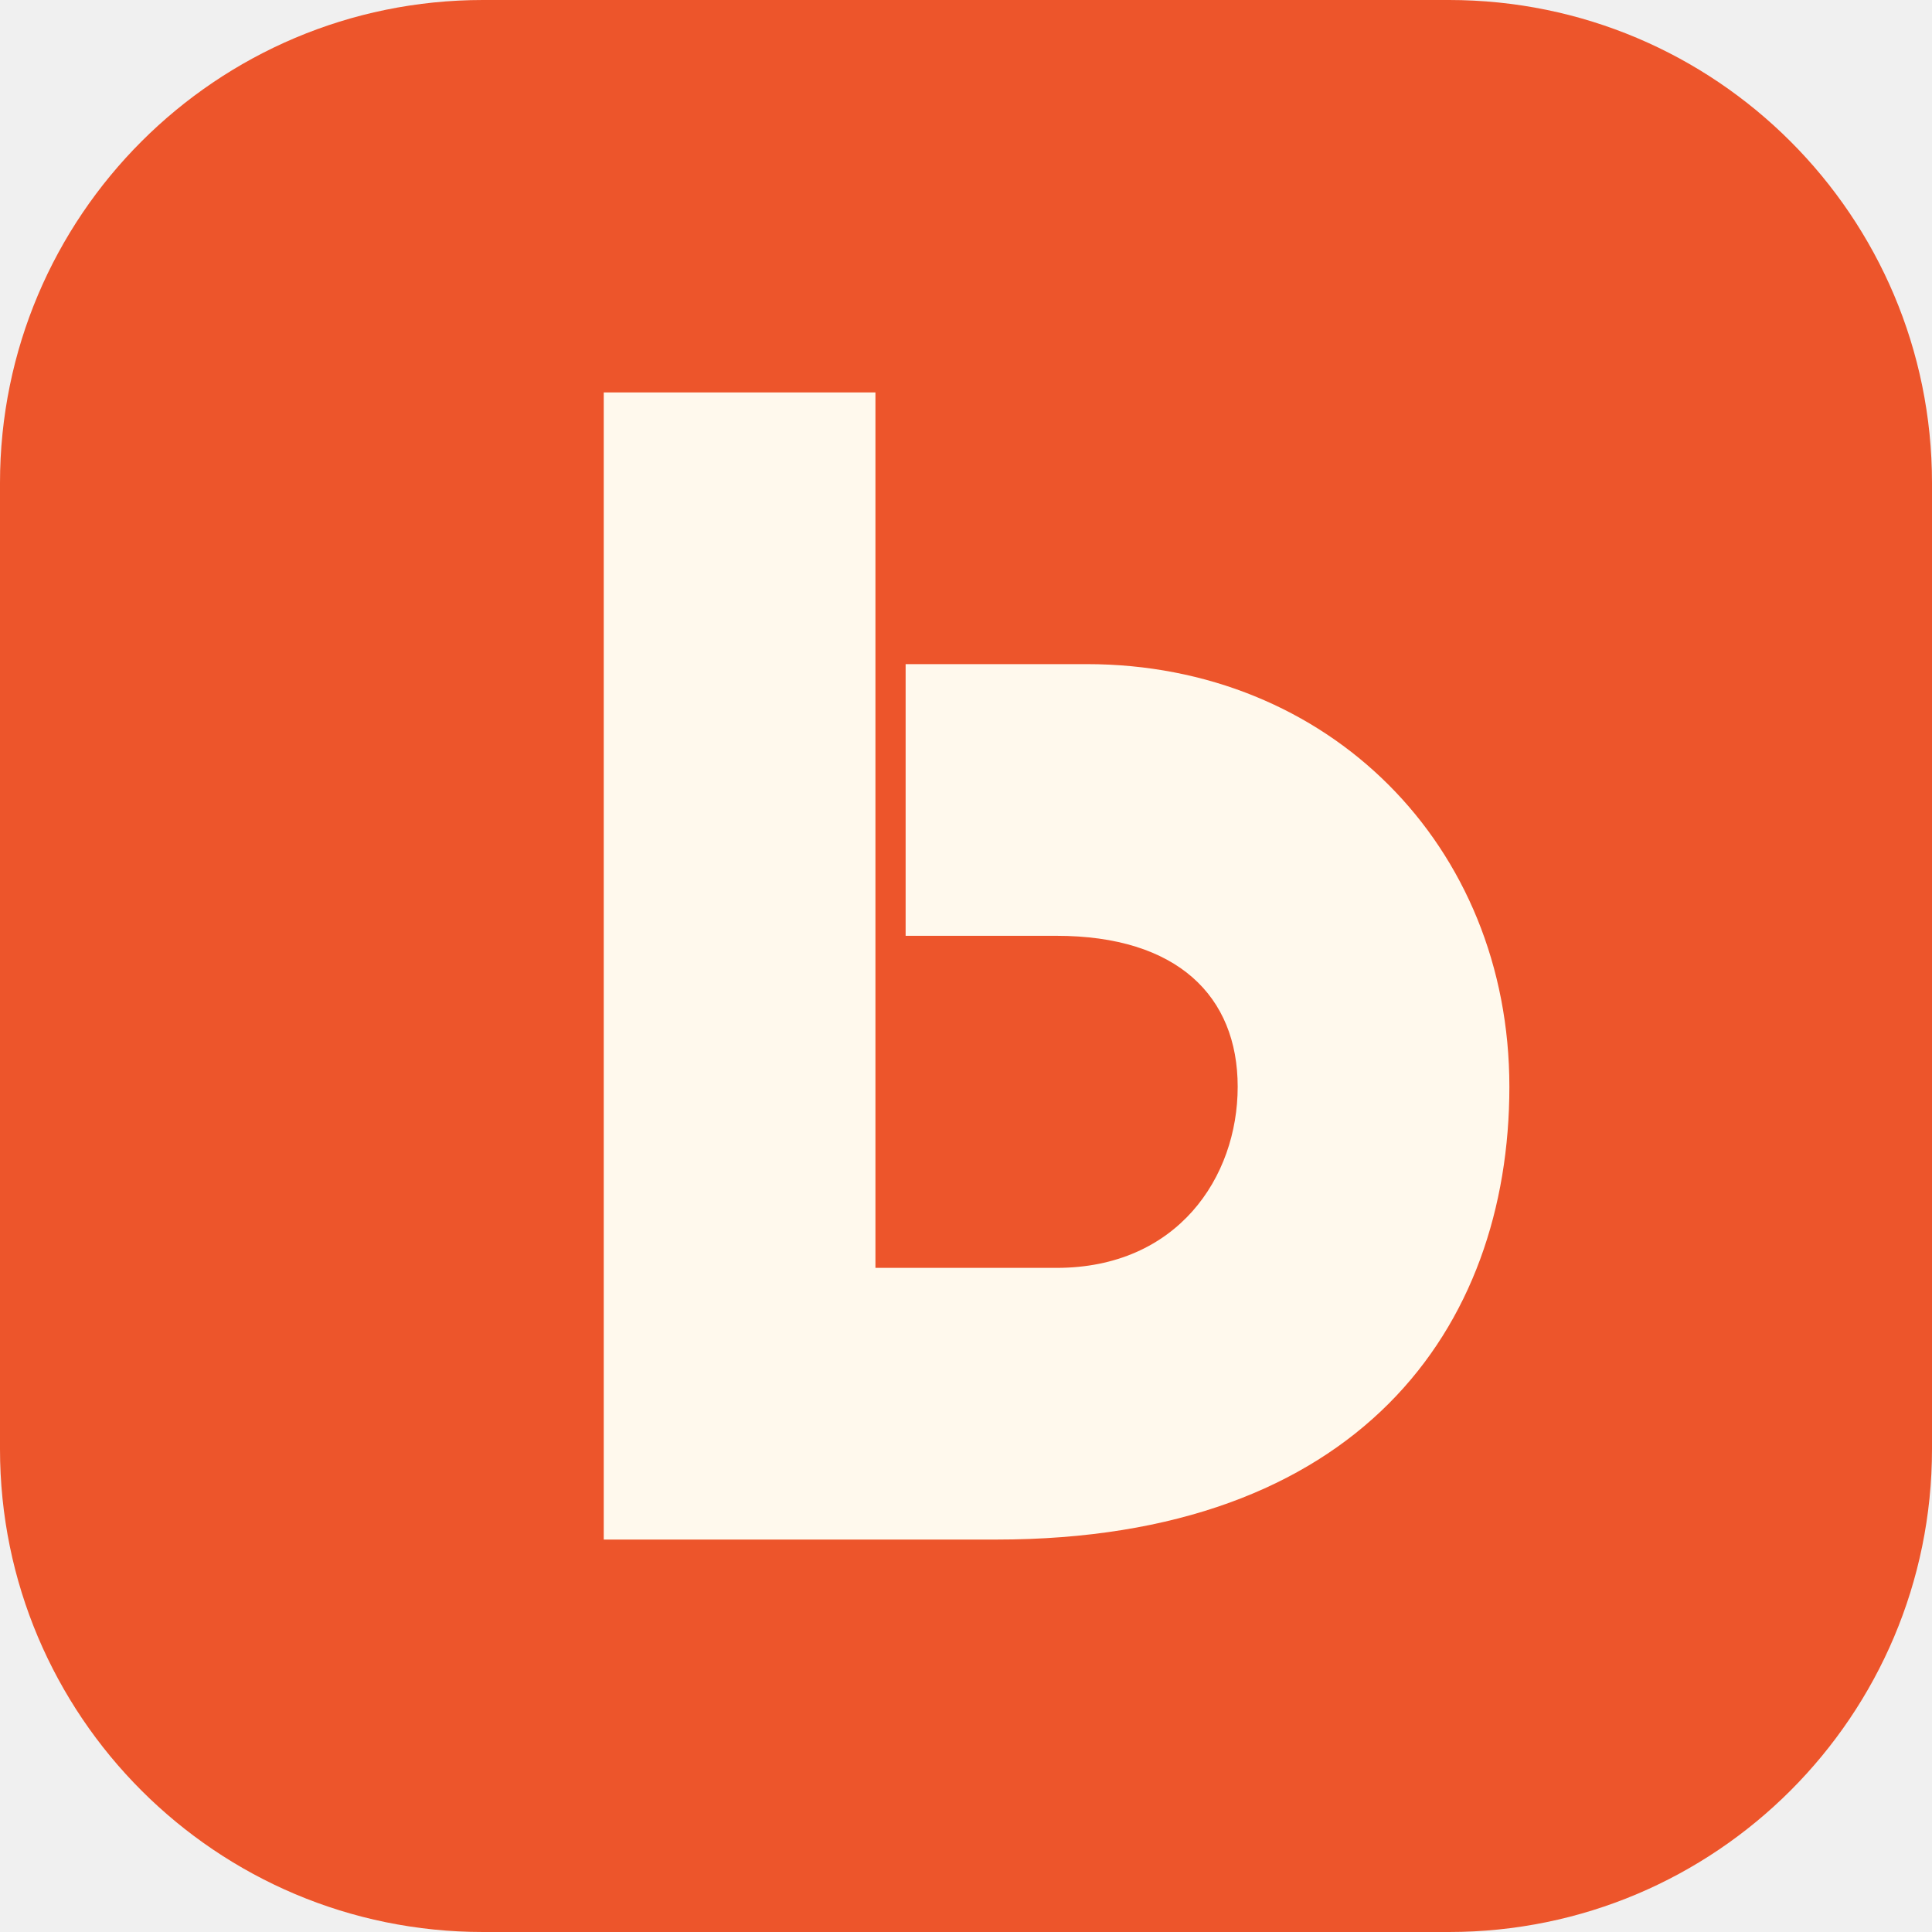
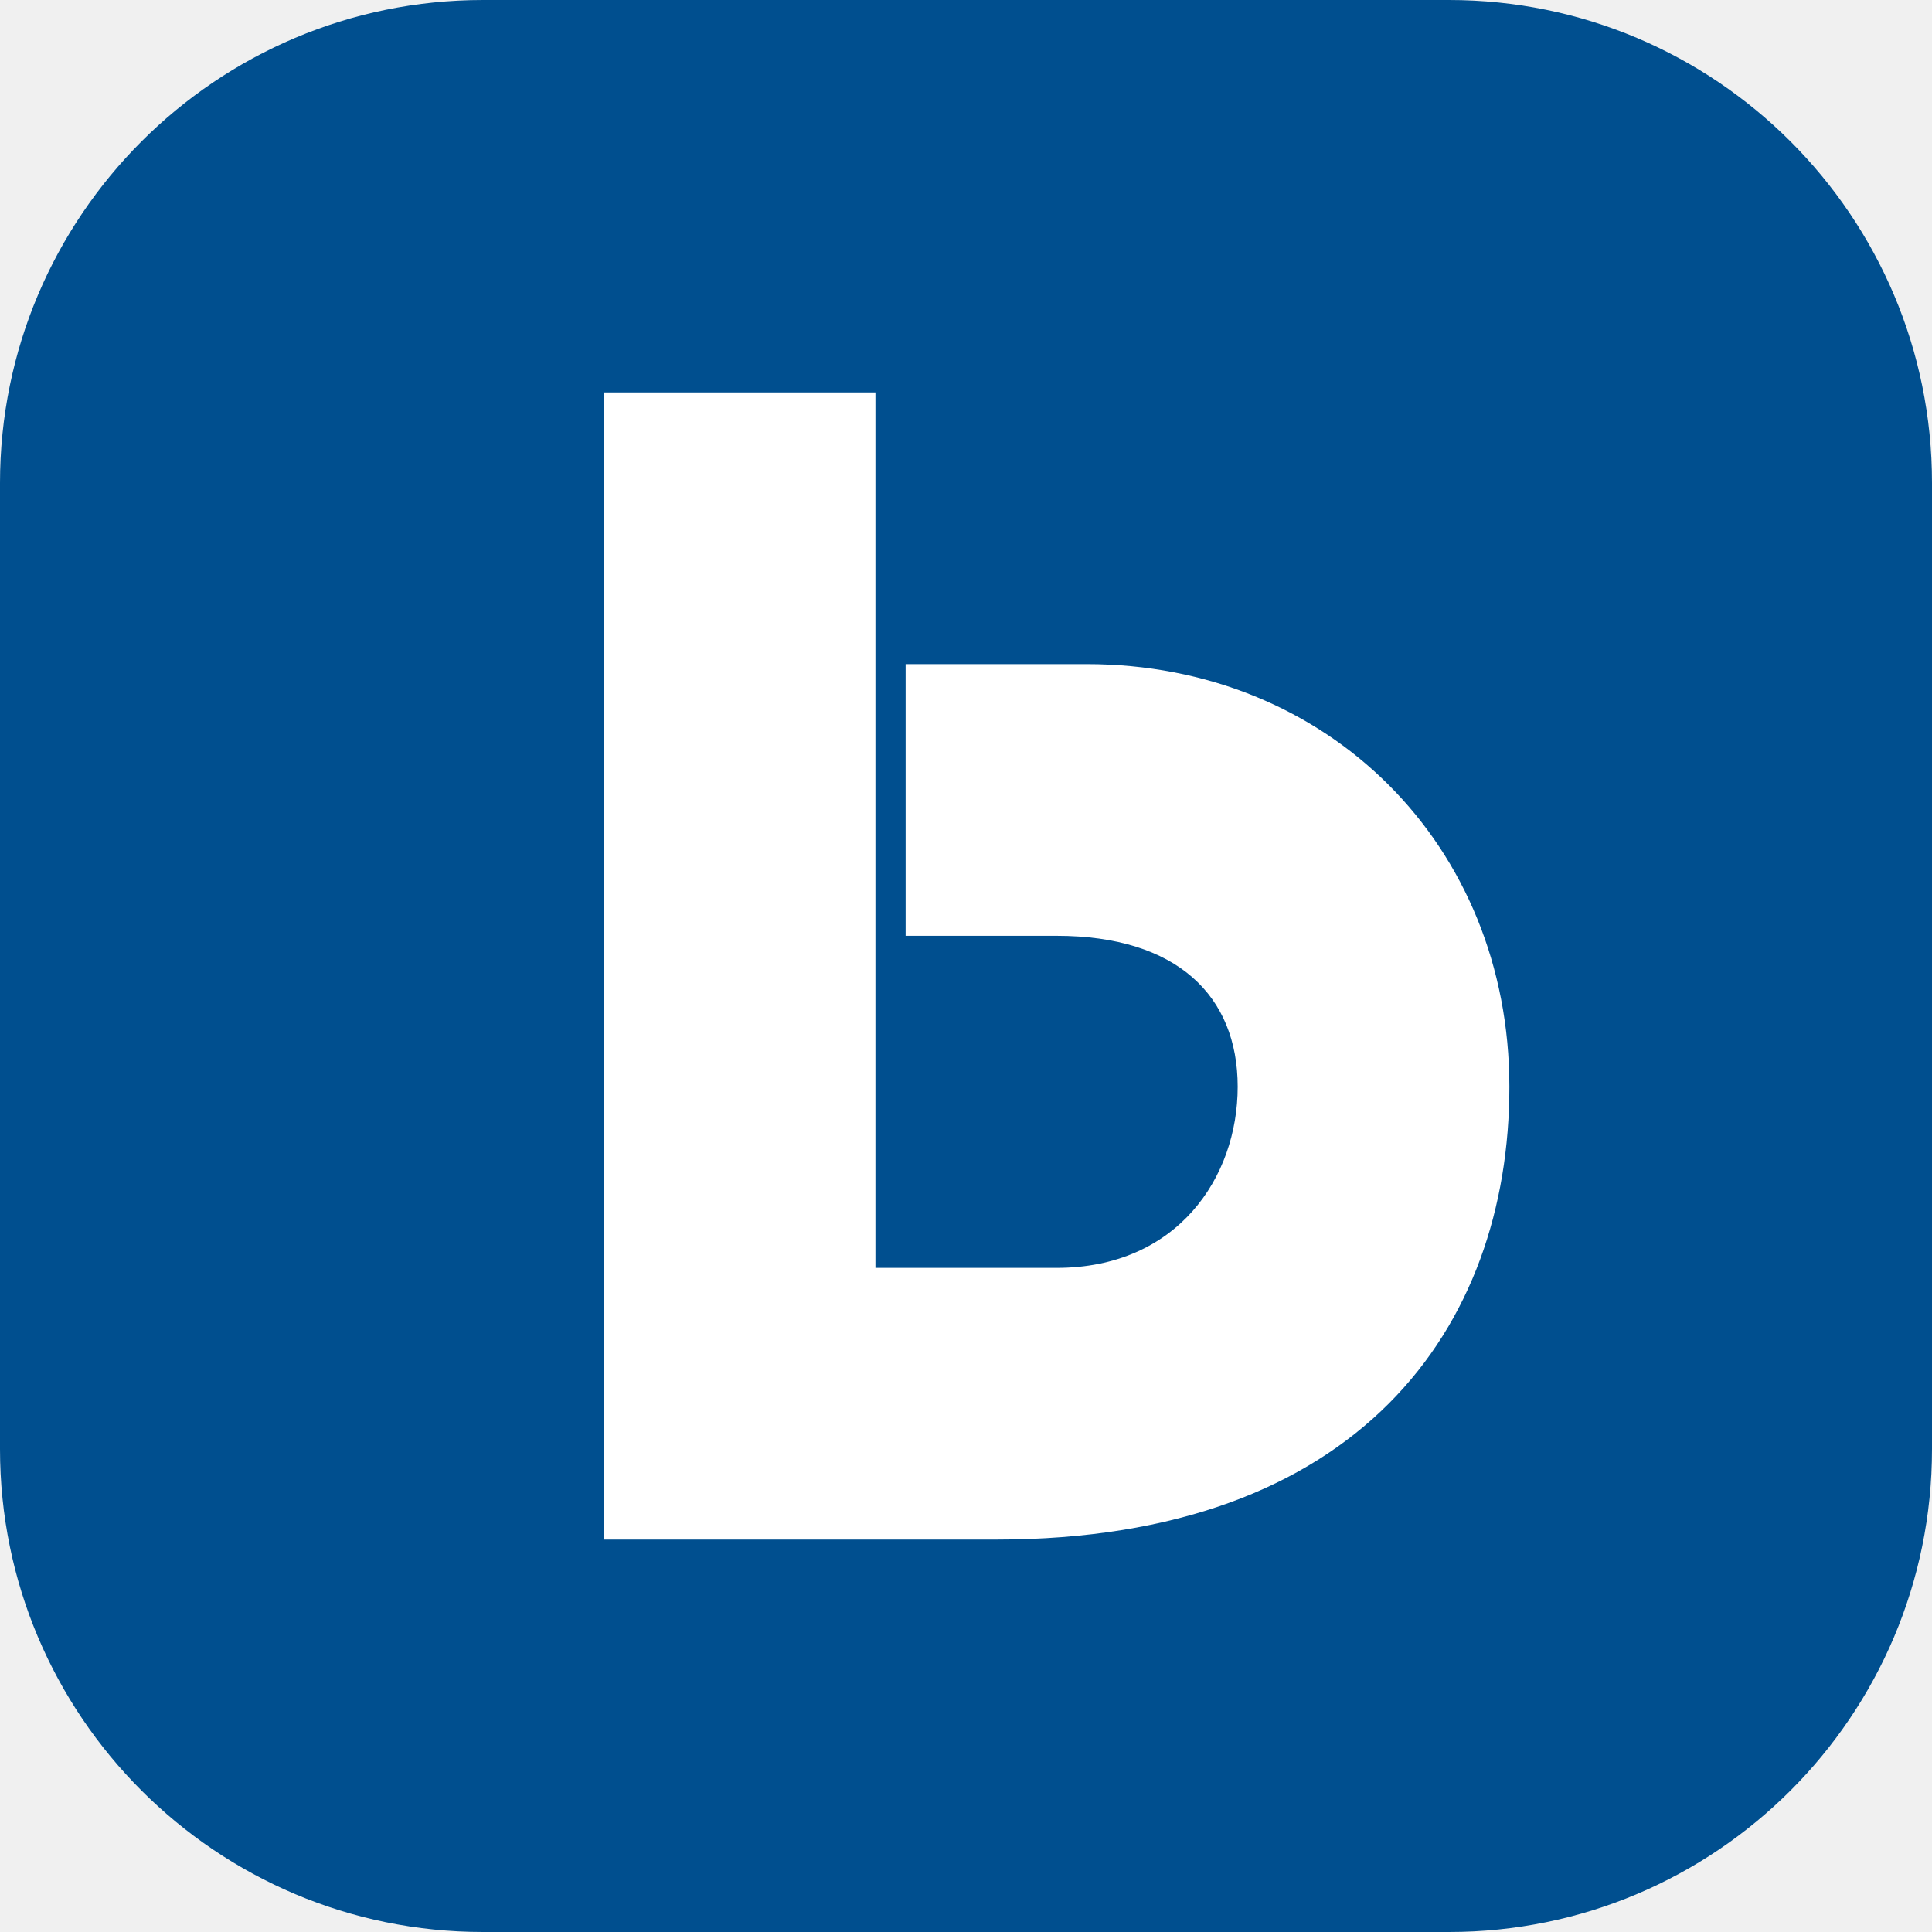
<svg xmlns="http://www.w3.org/2000/svg" viewBox="0 0 64 64">
-   <rect width="64" height="64" rx="16" fill="#ed552b" />
-   <path d="M20 13v38h13c12 0 17-7 17-15s-6-14-14-14h-6v9h5c4 0 6 2 6 5s-2 6-6 6h-6V13z" fill="#fff9ed" />
+   <rect width="64" height="64" rx="16" fill="#004F8F" />
+   <path d="M20 13v38h13c12 0 17-7 17-15s-6-14-14-14h-6v9h5c4 0 6 2 6 5s-2 6-6 6h-6V13z" fill="#ffffff" />
</svg>
